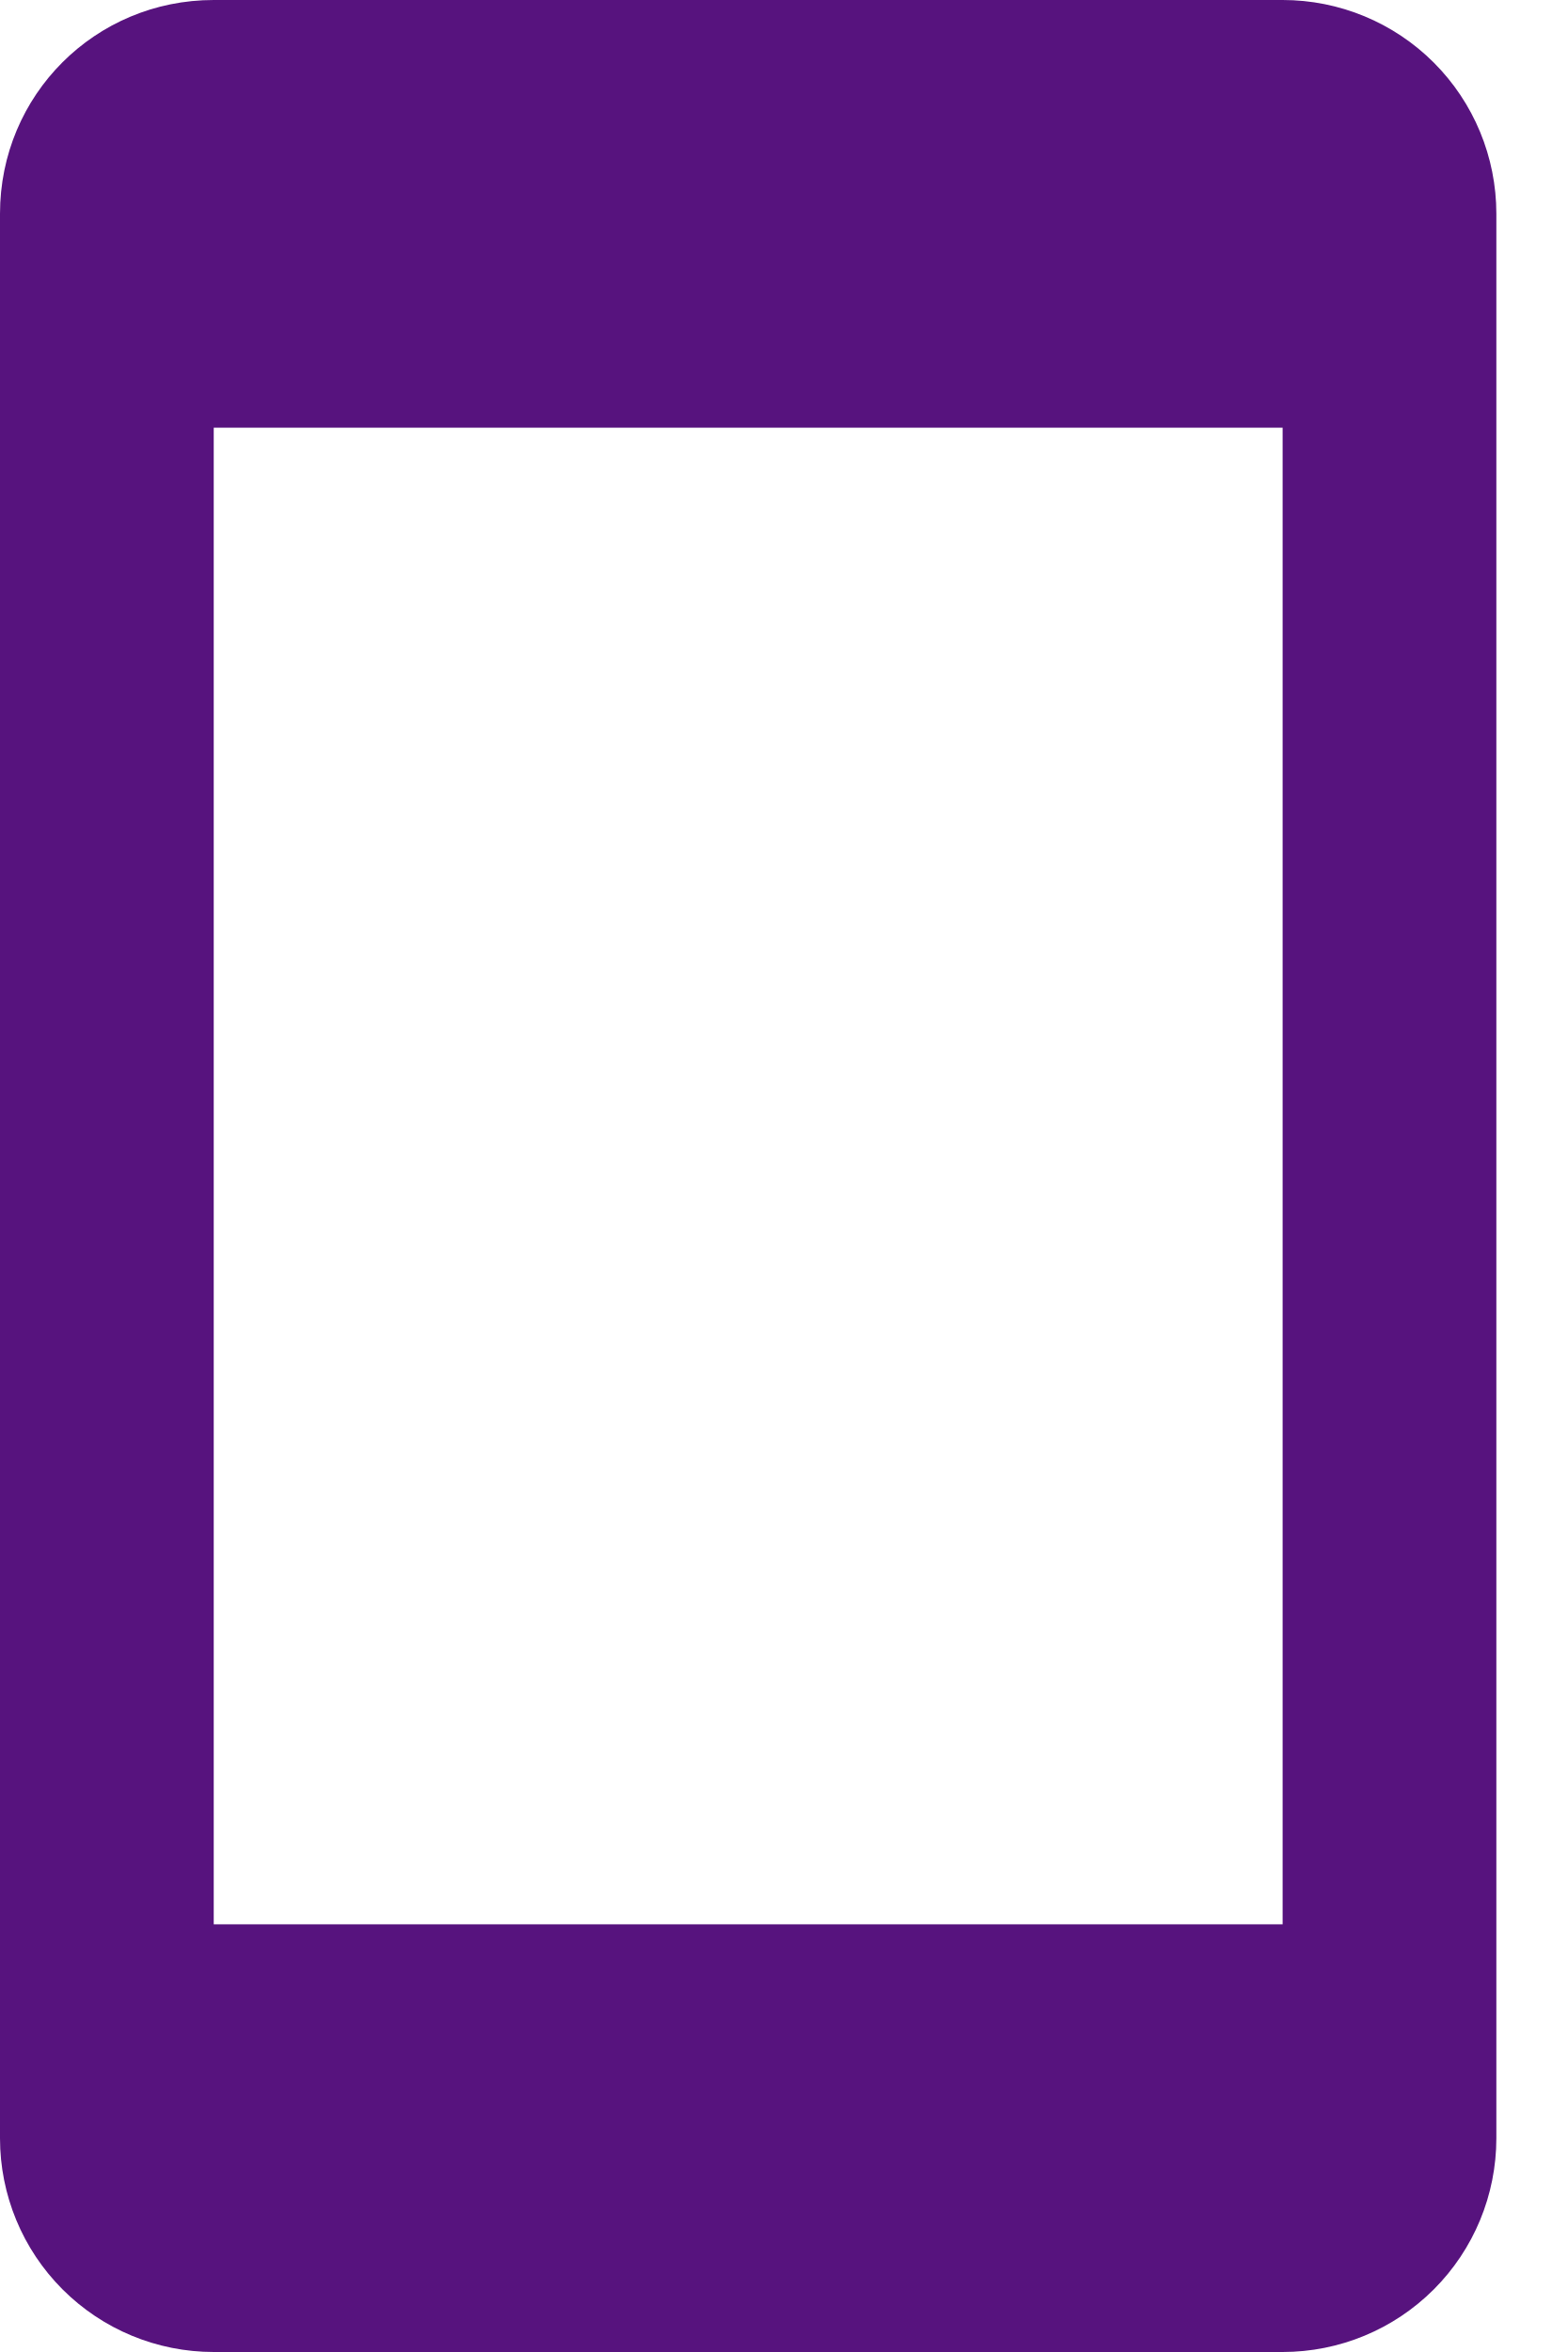
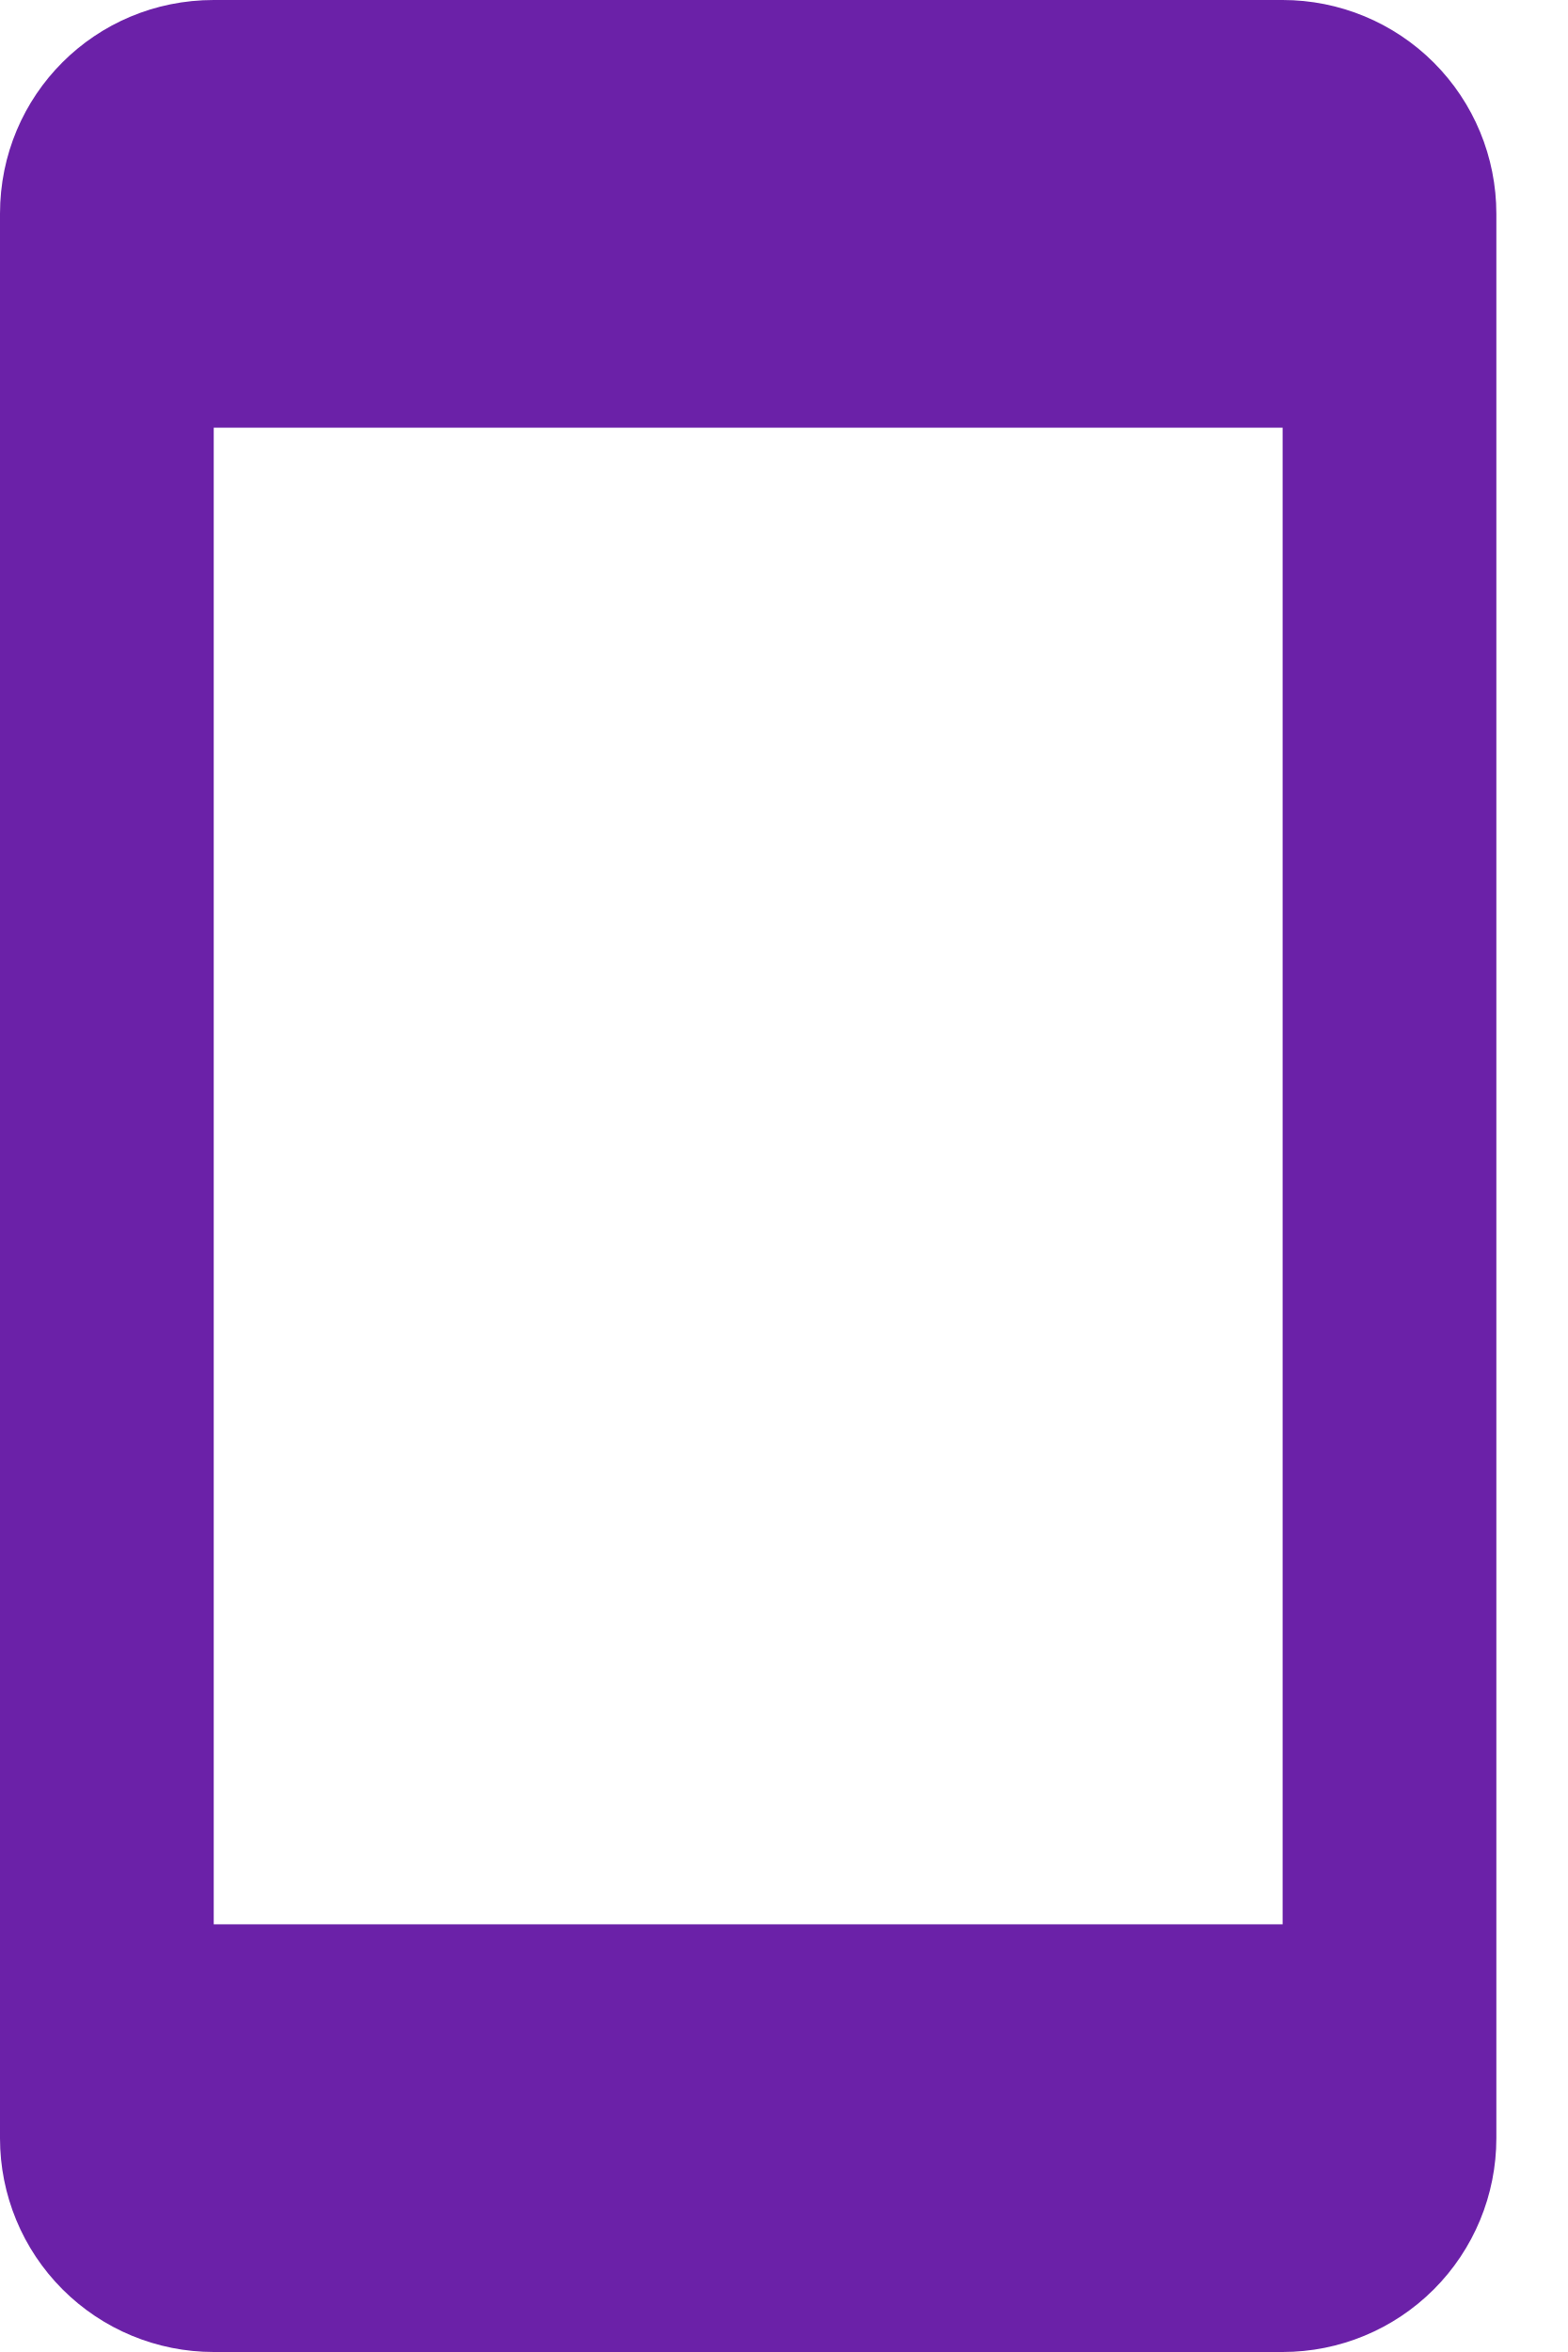
<svg xmlns="http://www.w3.org/2000/svg" width="12" height="18" viewBox="0 0 12 18" fill="none">
-   <path d="M9.818 14.727H1.636V3.273H9.818M9.818 0H1.636C0.728 0 0 0.728 0 1.636V16.364C0 16.798 0.172 17.214 0.479 17.521C0.786 17.828 1.202 18 1.636 18H9.818C10.252 18 10.668 17.828 10.975 17.521C11.282 17.214 11.454 16.798 11.454 16.364V1.636C11.454 1.202 11.282 0.786 10.975 0.479C10.668 0.172 10.252 0 9.818 0Z" fill="#57137E" />
+   <path d="M9.818 14.727H1.636V3.273H9.818M9.818 0H1.636C0.728 0 0 0.728 0 1.636V16.364C0 16.798 0.172 17.214 0.479 17.521C0.786 17.828 1.202 18 1.636 18H9.818C10.252 18 10.668 17.828 10.975 17.521C11.282 17.214 11.454 16.798 11.454 16.364V1.636C11.454 1.202 11.282 0.786 10.975 0.479C10.668 0.172 10.252 0 9.818 0Z" fill="#6B21A8" />
</svg>
